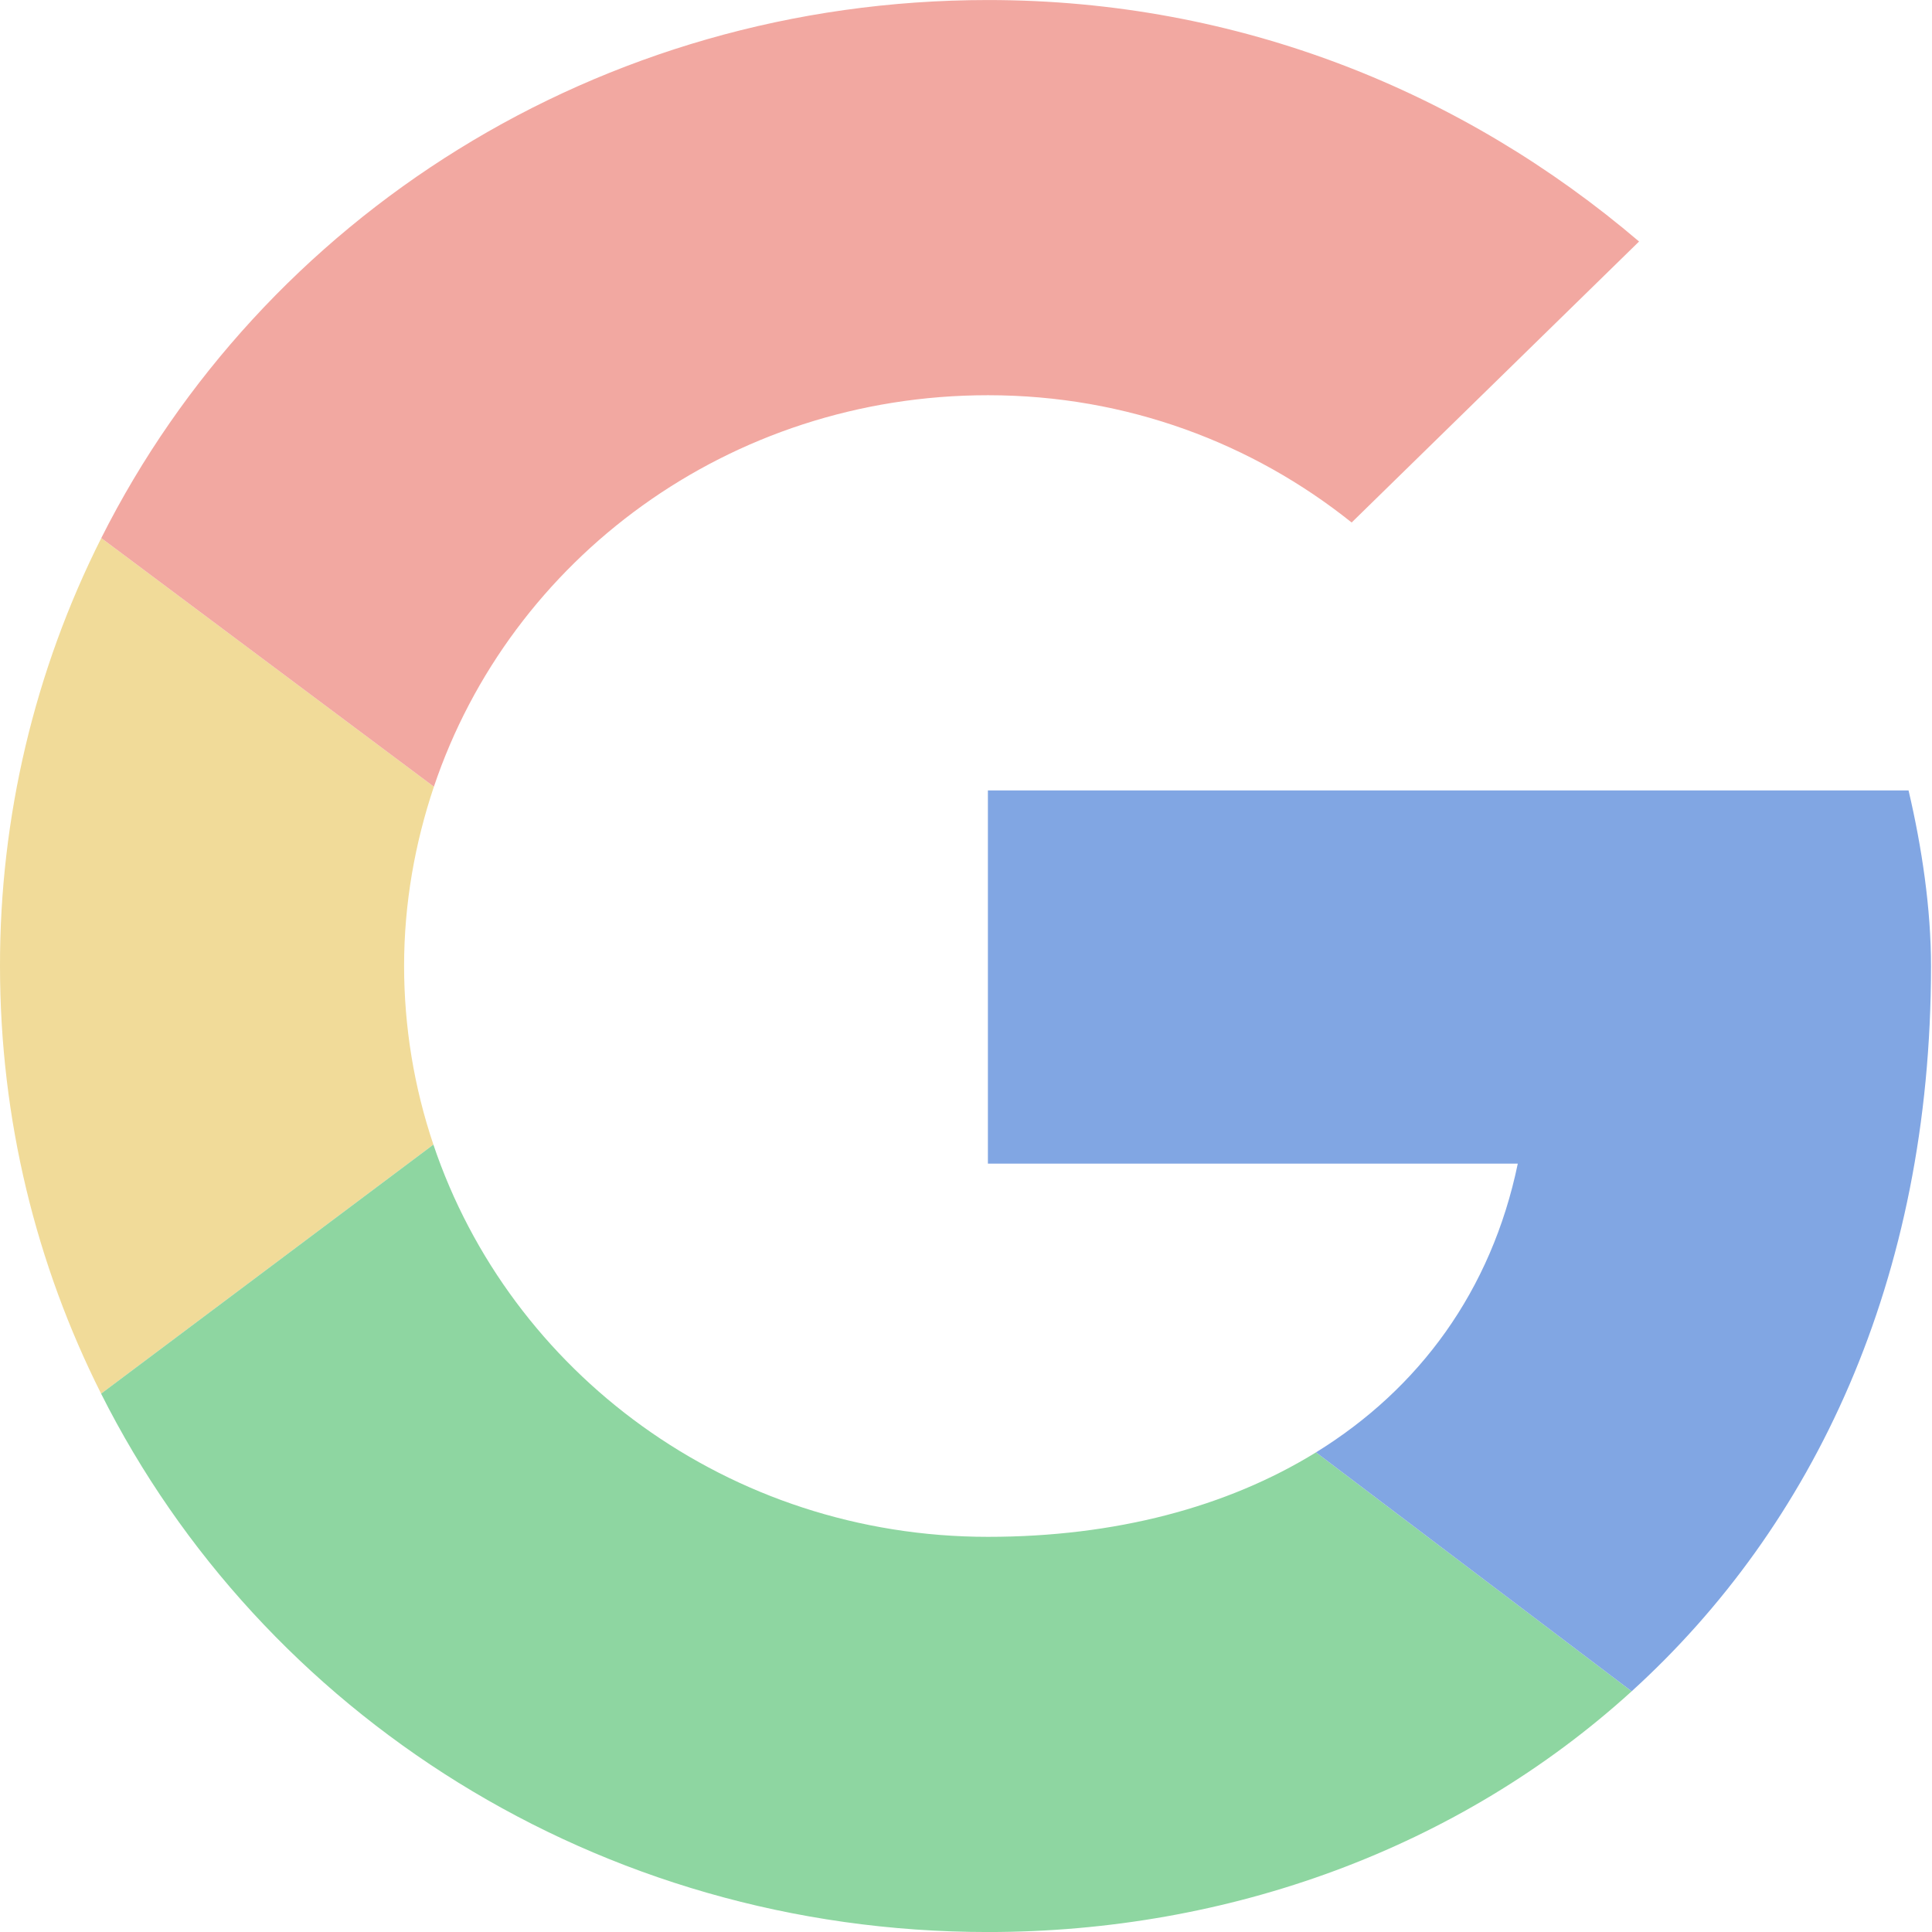
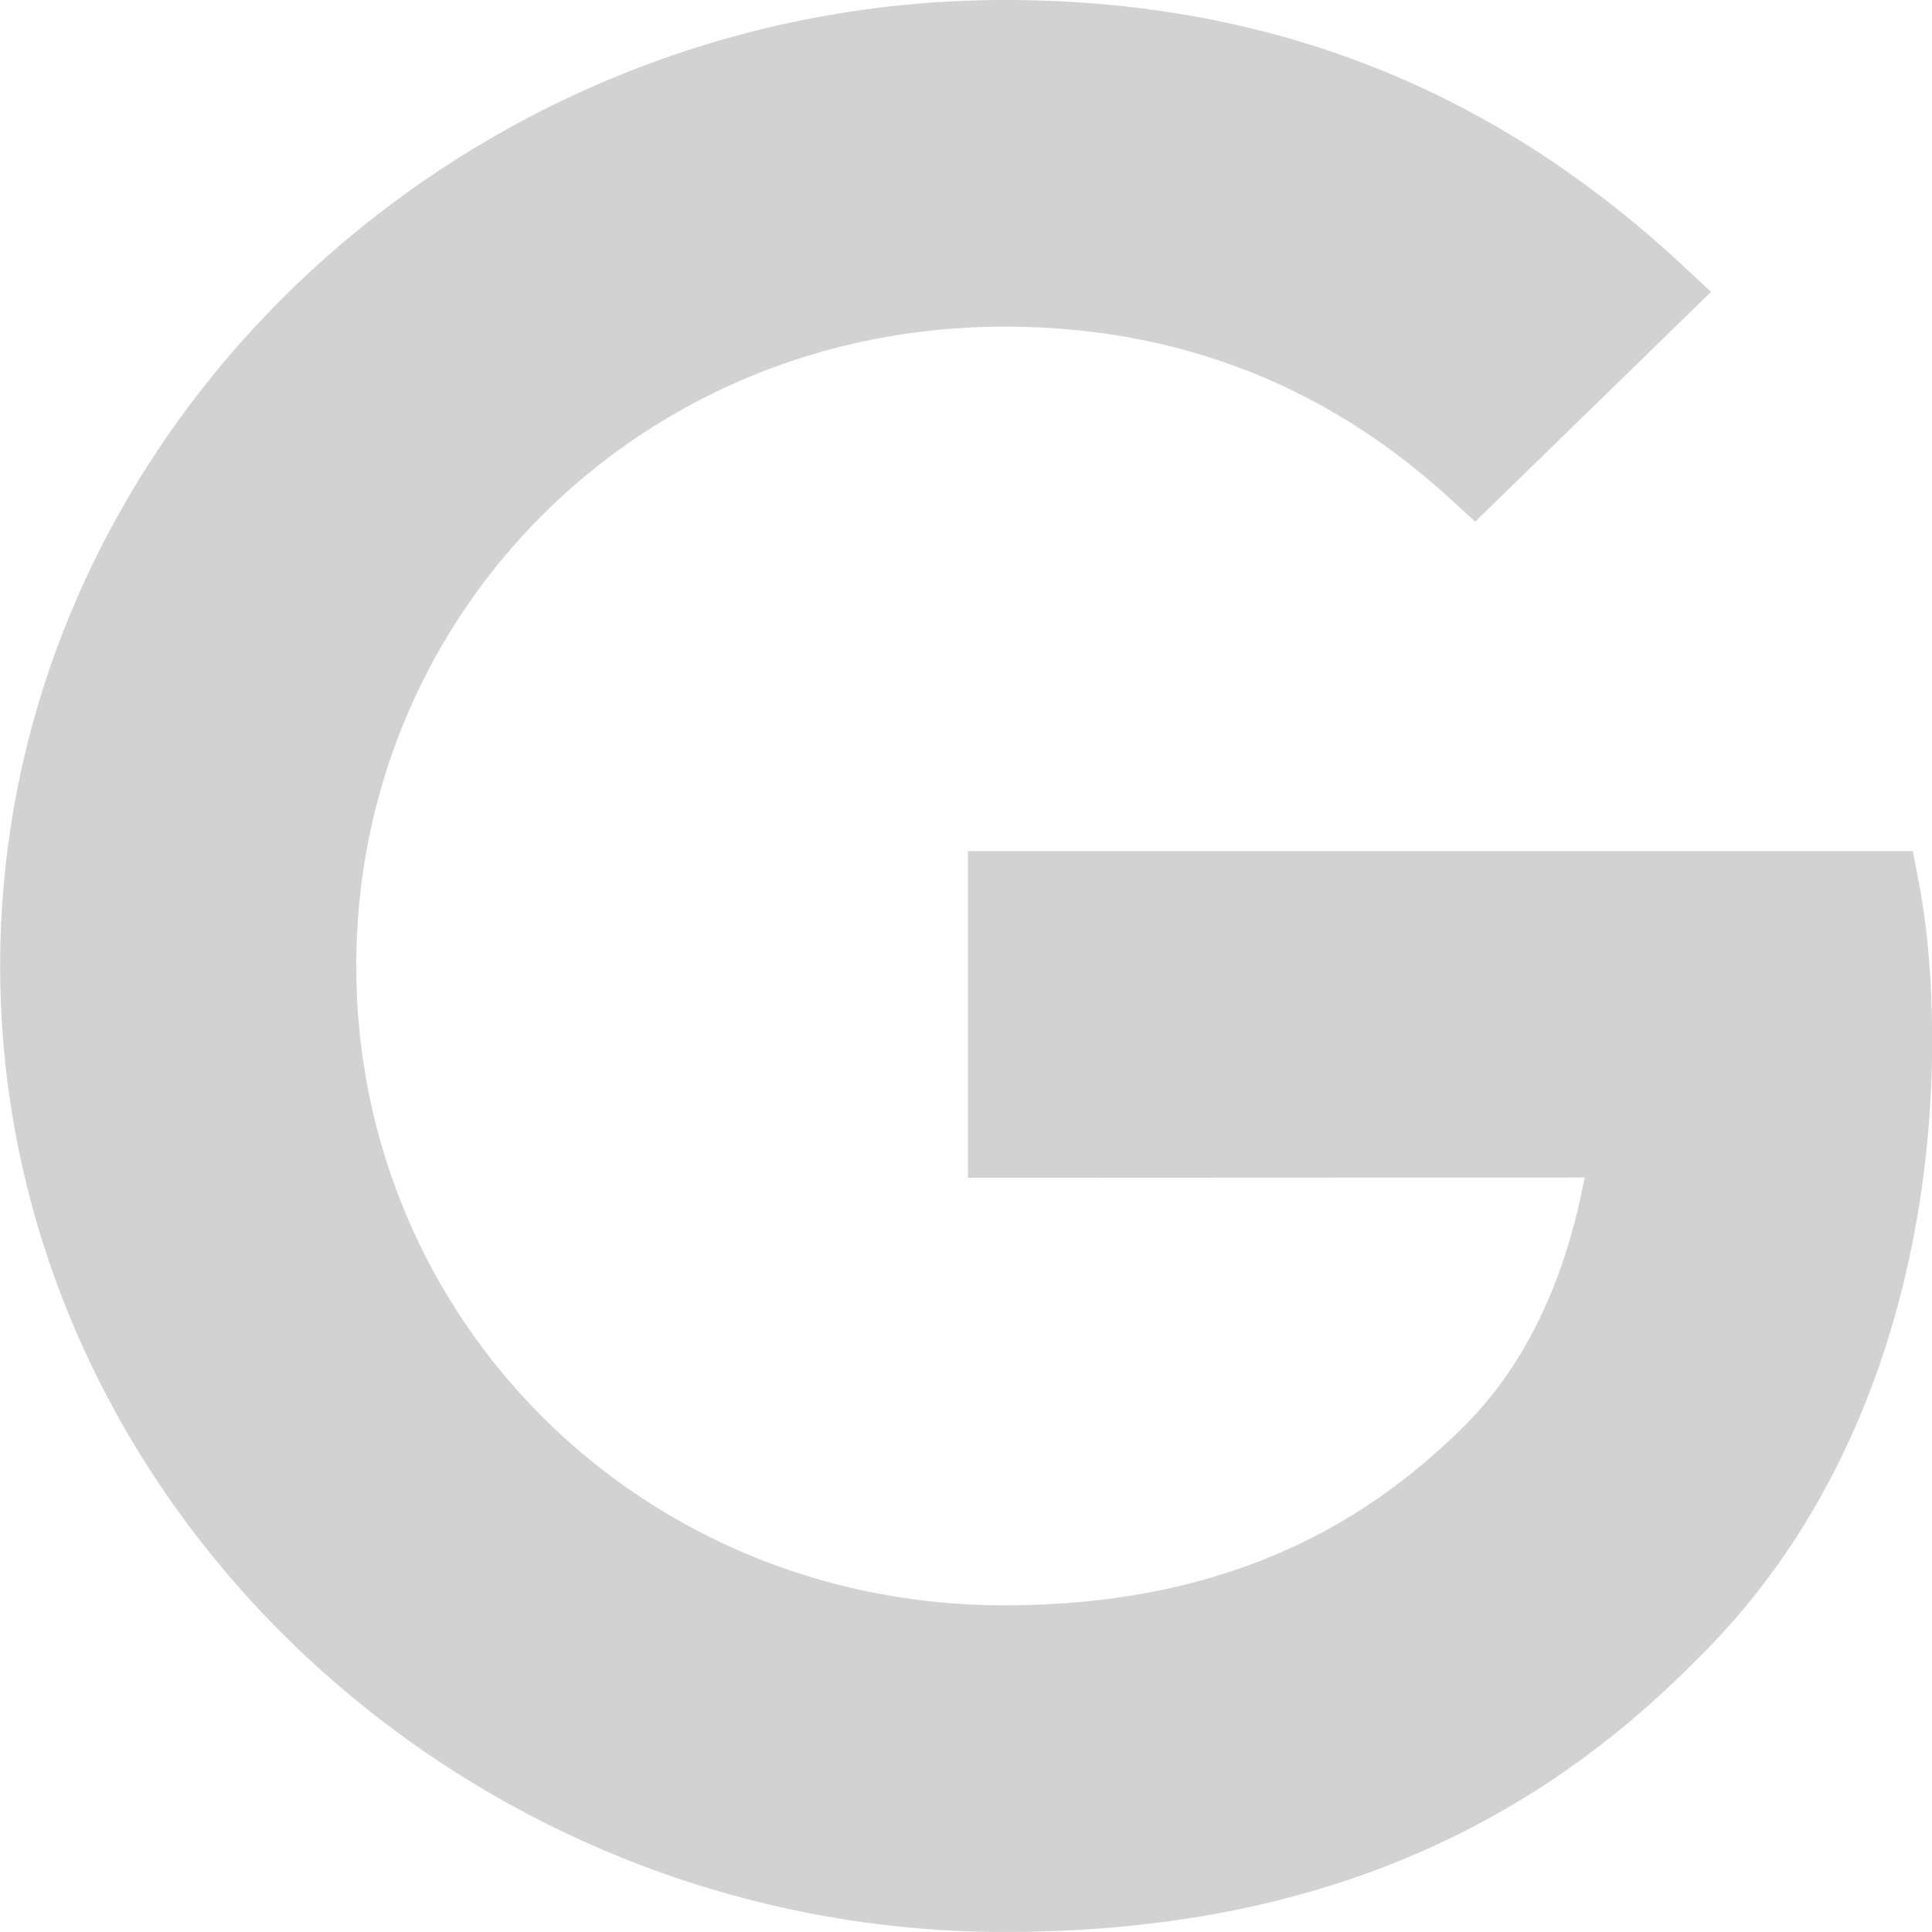
<svg xmlns="http://www.w3.org/2000/svg" width="100%" height="100%" viewBox="0 0 32 32" version="1.1" xml:space="preserve" style="fill-rule:evenodd;clip-rule:evenodd;stroke-linejoin:round;stroke-miterlimit:2;">
-   <g transform="matrix(1,0,0,1,-235.889,-262.922)">
-     <g transform="matrix(0.375,0,0,1,0,0)">
-       <g transform="matrix(0.436376,0,0,0.163641,159.315,176.639)">
-         <g>
-           <g transform="matrix(1,0,0,1,1075.5,525.048)">
-             <path d="M41.817,100C41.817,93.65 42.917,87.558 44.833,81.85L11.167,56.683C4.406,70.12 0.895,84.958 0.917,100C0.917,115.567 4.6,130.25 11.15,143.283L44.783,118.075C42.822,112.25 41.82,106.146 41.817,100" style="fill:rgb(241,219,153);fill-rule:nonzero;" />
-           </g>
-           <g transform="matrix(1,0,0,1,1075.5,525.048)">
-             <path d="M100.917,42.225C115,42.225 127.725,47.108 137.725,55.108L166.817,26.667C149.092,11.558 126.367,2.225 100.917,2.225C61.4,2.225 27.433,24.35 11.167,56.683L44.833,81.85C52.583,58.8 74.683,42.225 100.917,42.225" style="fill:rgb(242,168,161);fill-rule:nonzero;" />
-           </g>
-           <g transform="matrix(1,0,0,1,1075.5,525.048)">
-             <path d="M100.917,157.775C74.675,157.775 52.542,141.125 44.783,118.075L11.15,143.283C27.408,175.617 61.392,197.775 100.917,197.775C125.3,197.775 148.583,189.3 166.067,173.408L134.117,149.225C125.108,154.783 113.758,157.775 100.908,157.775" style="fill:rgb(142,214,161);fill-rule:nonzero;" />
-           </g>
-           <g transform="matrix(1,0,0,1,1075.5,525.048)">
-             <path d="M196.367,100C196.367,94.225 195.45,88 194.092,82.225L100.908,82.225L100.908,120L154.542,120C151.867,132.883 144.558,142.783 134.117,149.225L166.067,173.408C184.425,156.725 196.367,131.875 196.367,100" style="fill:rgb(129,166,227);fill-rule:nonzero;" />
-           </g>
-         </g>
+   <g transform="matrix(1,0,0,1,-1617.02,-344.641)">
+     <g transform="matrix(1,0,0,1,787.075,0)">
+       <g id="path12" transform="matrix(0.458903,0,0,0.447111,830.384,345.032)">
+         <path d="M33.979,30.655L68.081,30.655L68.287,31.744C68.611,33.458 68.781,35.485 68.781,37.68C68.781,45.05 66.733,54.149 60.244,60.645C53.958,67.185 45.936,70.695 35.3,70.695C15.594,70.695 -0.951,54.616 -0.951,34.91C-0.951,15.204 15.594,-0.875 35.3,-0.875C46.198,-0.875 53.96,3.402 59.793,8.975L60.8,9.938L52.289,18.449L51.376,17.593C47.556,14.01 42.38,11.225 35.29,11.225C22.17,11.225 11.901,21.79 11.901,34.91C11.901,48.03 22.17,58.595 35.29,58.595C43.804,58.595 48.659,55.193 51.765,52.086C53.975,49.877 55.482,46.811 56.239,42.746L33.979,42.756L33.979,30.655Z" style="fill:rgb(210,210,210);" />
+       </g>
+     </g>
+     <g transform="matrix(1,0,0,1,787.075,0)">
+       <g transform="matrix(1.06667,0,0,1.06667,-932.185,-46.8261)">
+         <rect x="1652" y="367" width="30" height="30" style="fill:none;" />
      </g>
    </g>
  </g>
</svg>
